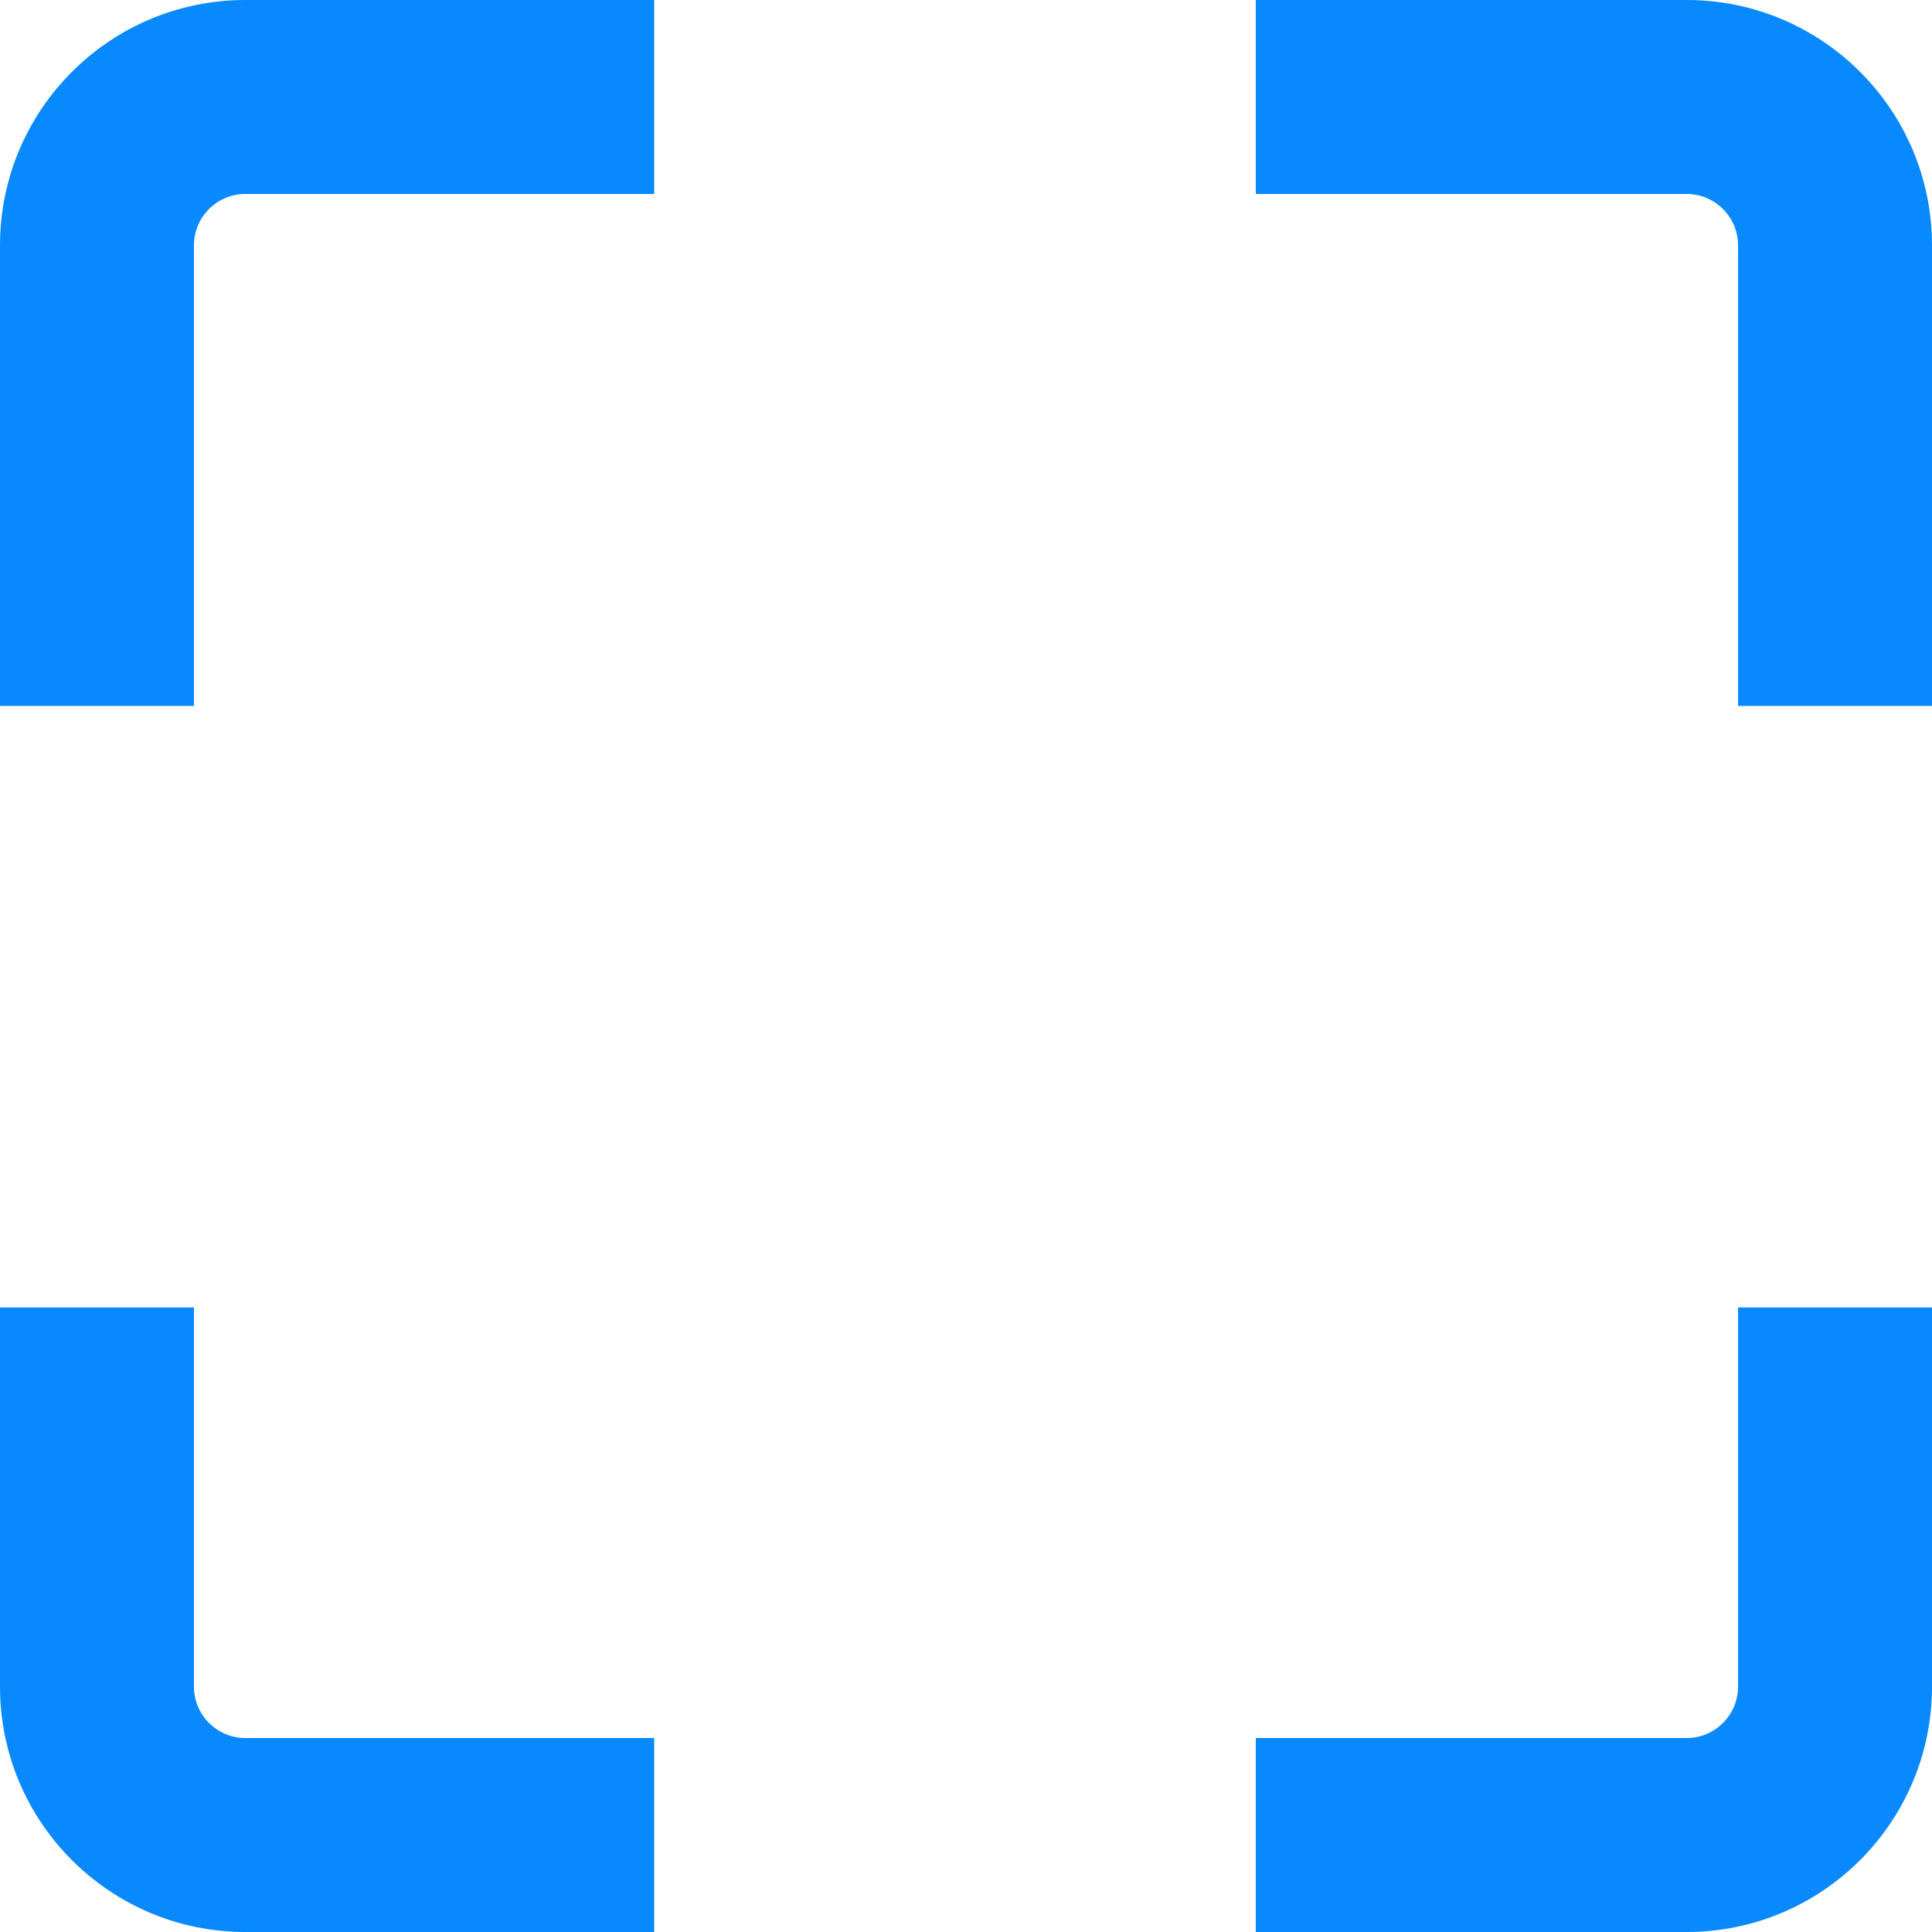
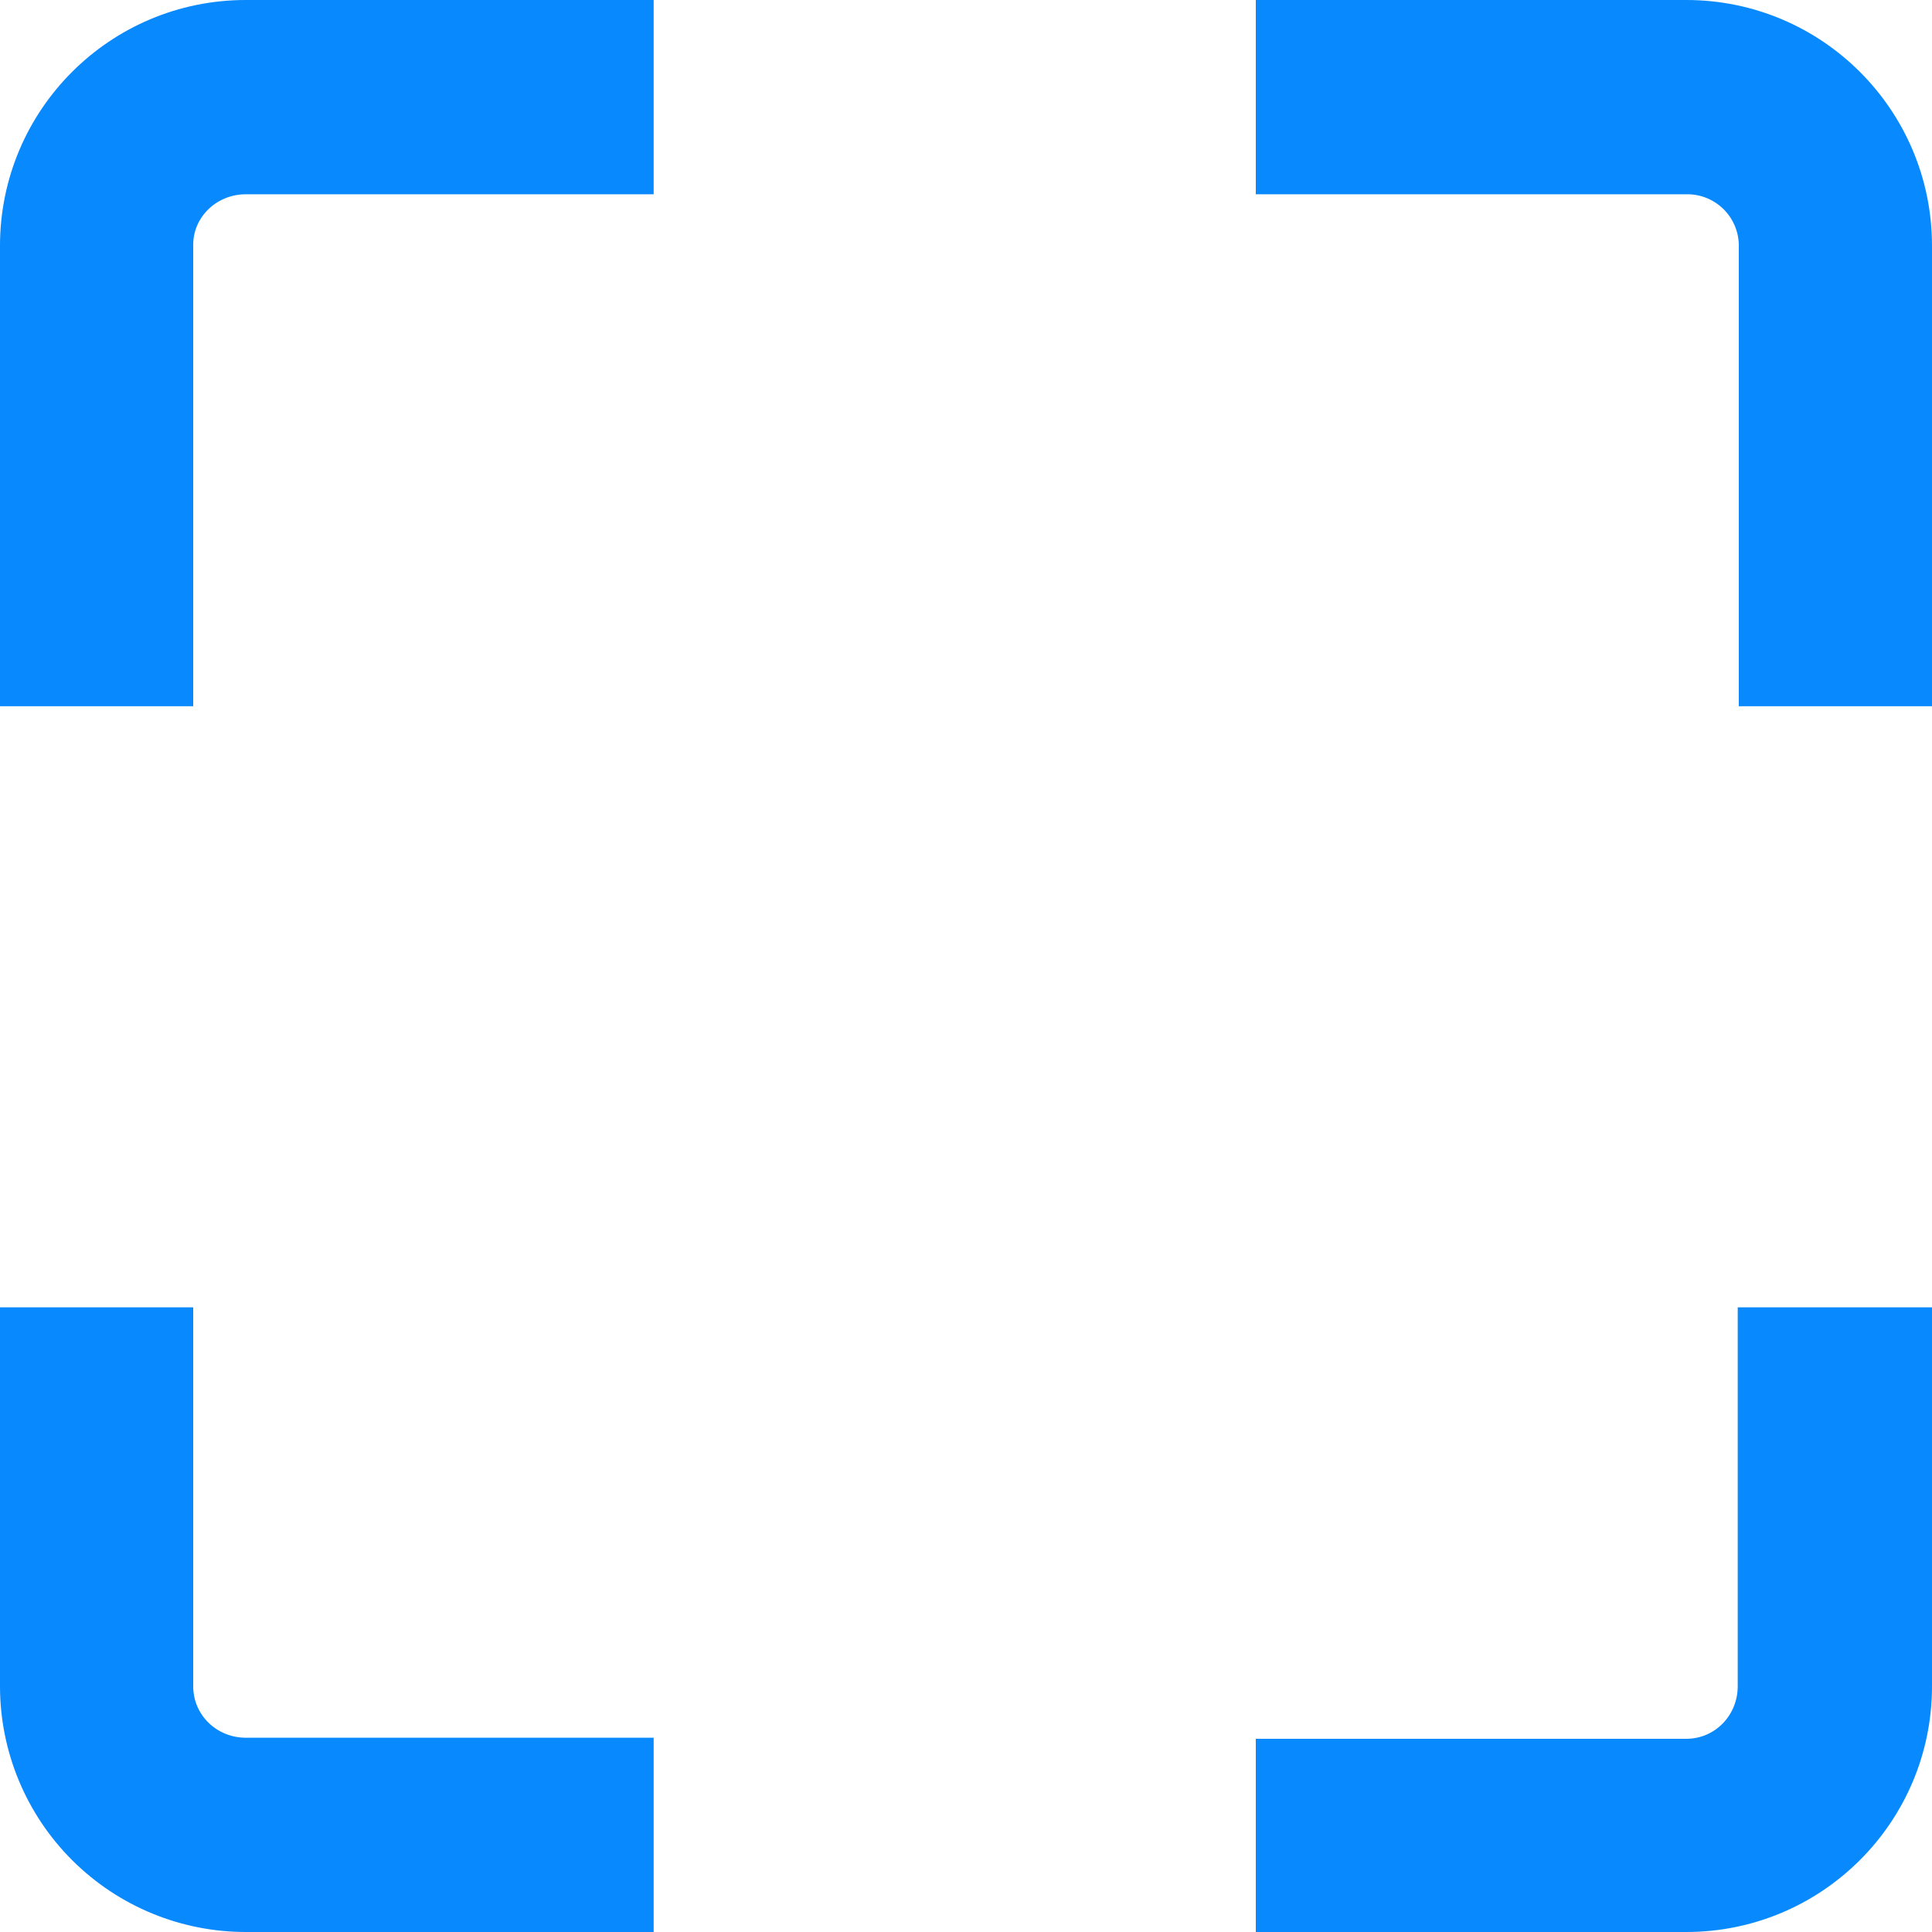
<svg xmlns="http://www.w3.org/2000/svg" width="18" height="18" viewBox="0 0 18 18" fill="none">
-   <path d="M6.095 0H2.286C1.024 0 0 1.024 0 2.286V6.577H1.807V2.286C1.807 2.022 2.022 1.807 2.286 1.807H6.095V0Z" fill="#0889FE" />
-   <path d="M11.7 1.807V0H15.714C16.976 0 18 1.024 18 2.286V6.577H16.193V2.286C16.193 2.022 15.978 1.807 15.714 1.807H11.7Z" fill="#0889FE" />
-   <path d="M11.7 16.193H15.714C15.978 16.193 16.193 15.978 16.193 15.714V12.181H18V15.714C18 16.976 16.976 18 15.714 18H11.7V16.193Z" fill="#0889FE" />
-   <path d="M1.807 12.181V15.714C1.807 15.978 2.022 16.193 2.286 16.193H6.095V18H2.286C1.024 18 0 16.976 0 15.714V12.181H1.807Z" fill="#0889FE" />
+   <path d="M6.1 0H2.29A2.29 2.29 0 000 2.29v4.29h1.8v-4.3c0-.26.22-.47.49-.47h3.8V0zM11.7 1.8V0h4.01A2.29 2.29 0 0118 2.29v4.29h-1.8v-4.3a.48.48 0 00-.49-.47H11.7zM11.7 16.2h4.01c.27 0 .48-.22.48-.49v-3.53H18v3.53A2.29 2.29 0 0115.71 18H11.7v-1.8zM1.8 12.18v3.53c0 .27.22.48.49.48h3.8V18H2.3A2.29 2.29 0 010 15.71v-3.53h1.8z" fill="#0889FE" />
</svg>
